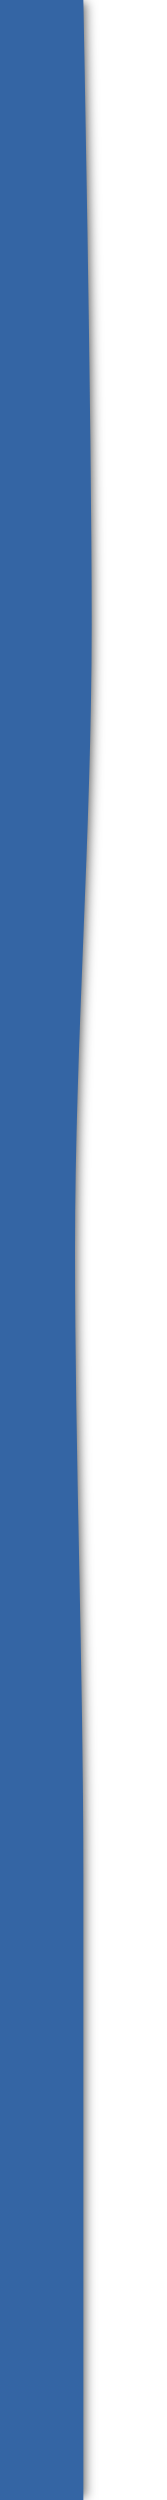
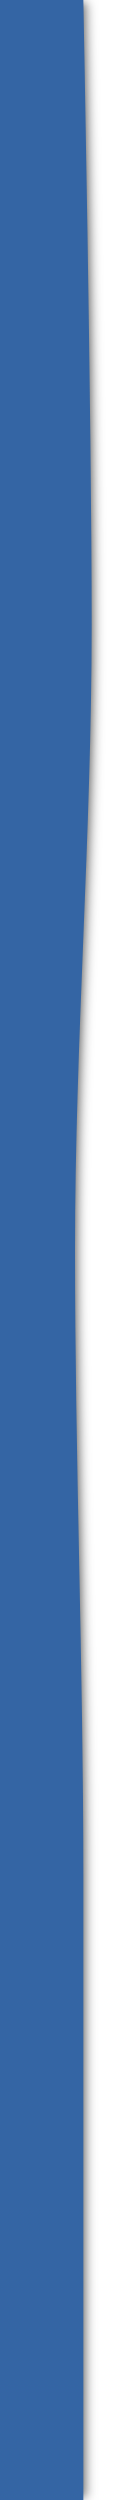
- <svg xmlns="http://www.w3.org/2000/svg" width="40" height="600" id="svg2" version="1.1">
+ <svg xmlns="http://www.w3.org/2000/svg" width="30" height="600" id="svg2" version="1.1">
  <defs id="defs4">
-     <filter id="filter3652" x="-0.17" width="1.339" y="-0.006" height="1.012">
-       <feGaussianBlur stdDeviation="1.555" id="feGaussianBlur3654" />
-     </filter>
-     <filter id="filter3760" x="-0.17" width="1.339" y="-0.006" height="1.012">
-       <feGaussianBlur stdDeviation="1.555" id="feGaussianBlur3762" />
-     </filter>
-     <filter id="filter3766" x="-0.174" width="1.348" y="-0.006" height="1.012">
+     <filter id="filter3766" x="-0.174" width="1.348" y="-0.006" height="1.012" color-interpolation-filters="sRGB">
      <feGaussianBlur stdDeviation="1.595" id="feGaussianBlur3768" />
    </filter>
  </defs>
  <g id="layer1" transform="translate(0,-2.362183)">
-     <path id="path3764" d="m 0,2.362 20,-8 0,8 c 0,0 2,100 2,150 0,50 -4,100 -4,150 0,50 2,100 2,150 0,50 0,150 0,150 l 0,8 -20,-8 L 0,2.362 z" style="fill:#000000;fill-opacity:1;stroke:none;filter:url(#filter3766);opacity:0.8" />
+     <path id="path3764" d="m 0,2.362 20,-8 0,8 c 0,0 2,100 2,150 0,50 -4,100 -4,150 0,50 2,100 2,150 0,50 0,150 0,150 l 0,8 -20,-8 L 0,2.362 z" style="opacity:0.8;fill:#000000;fill-opacity:1;stroke:none;filter:url(#filter3766)" />
    <path style="fill:#3465a4;fill-opacity:1;stroke:none" d="m 0,2.362 20,-8 0,8 c 0,0 2,100 2,150 0,50 -4,100 -4,150 0,50 2,100 2,150 0,50 0,150 0,150 l 0,8 -20,-8 L 0,2.362 z" id="rect2816" />
  </g>
</svg>
